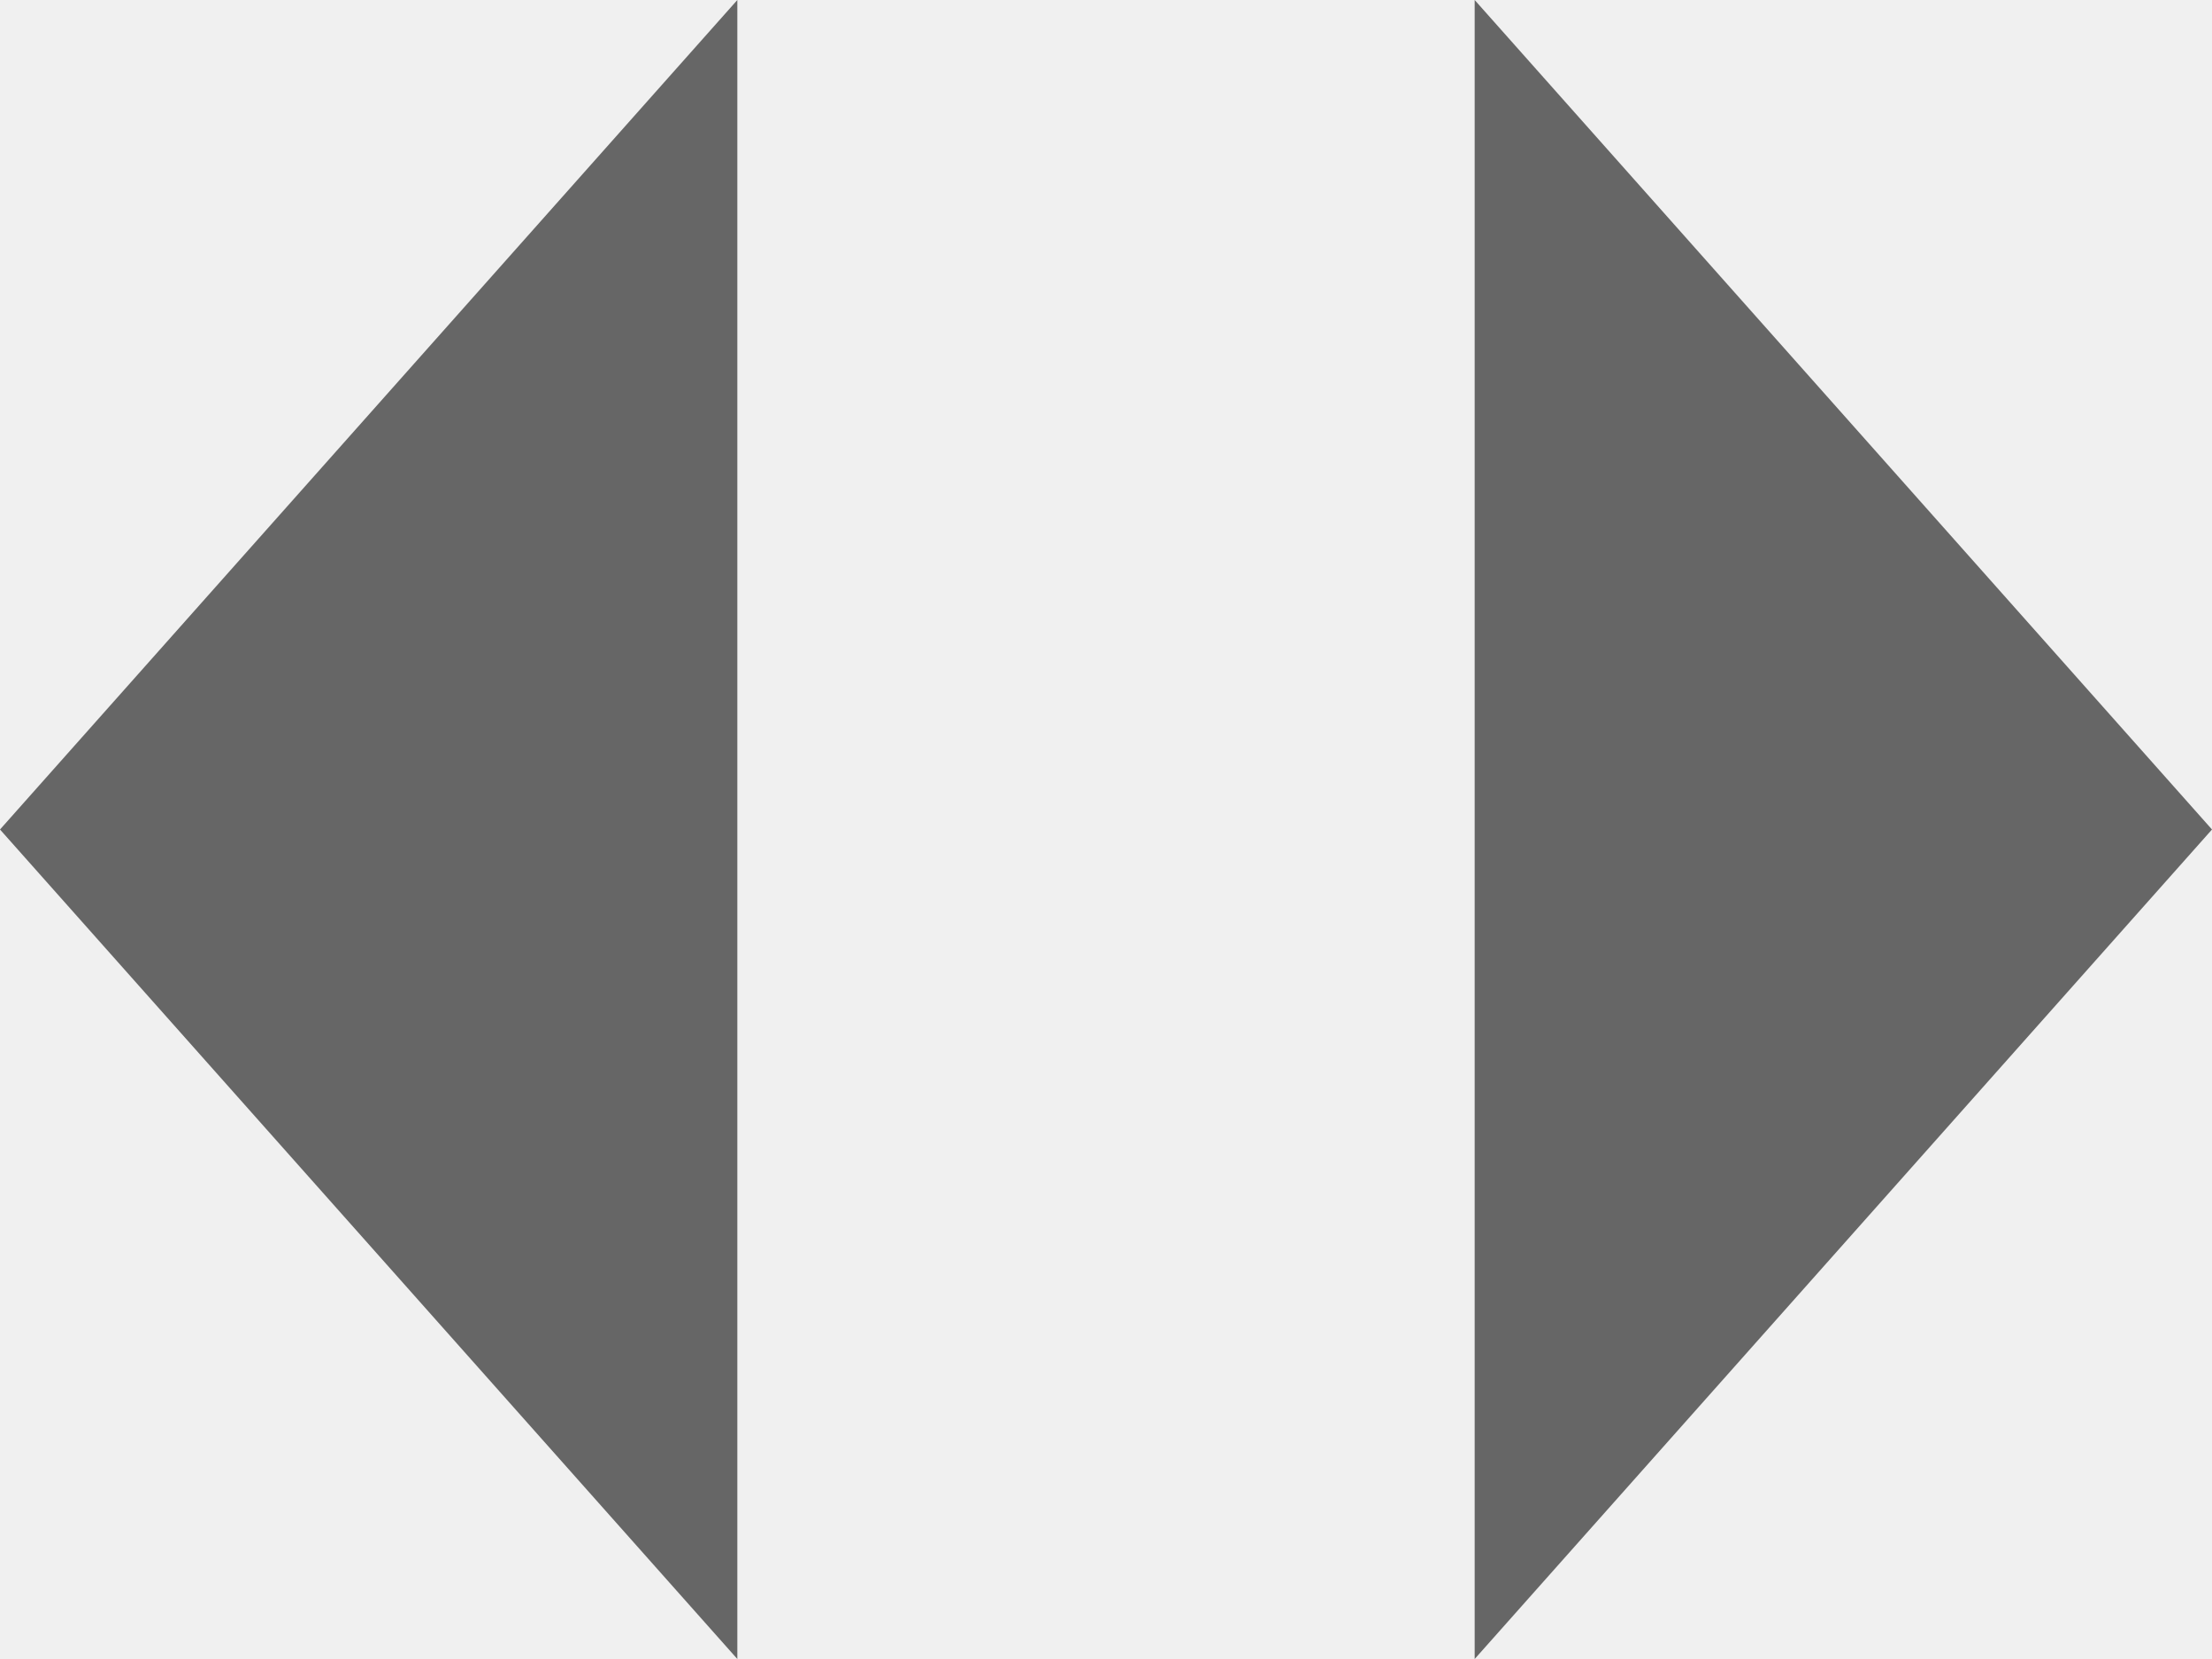
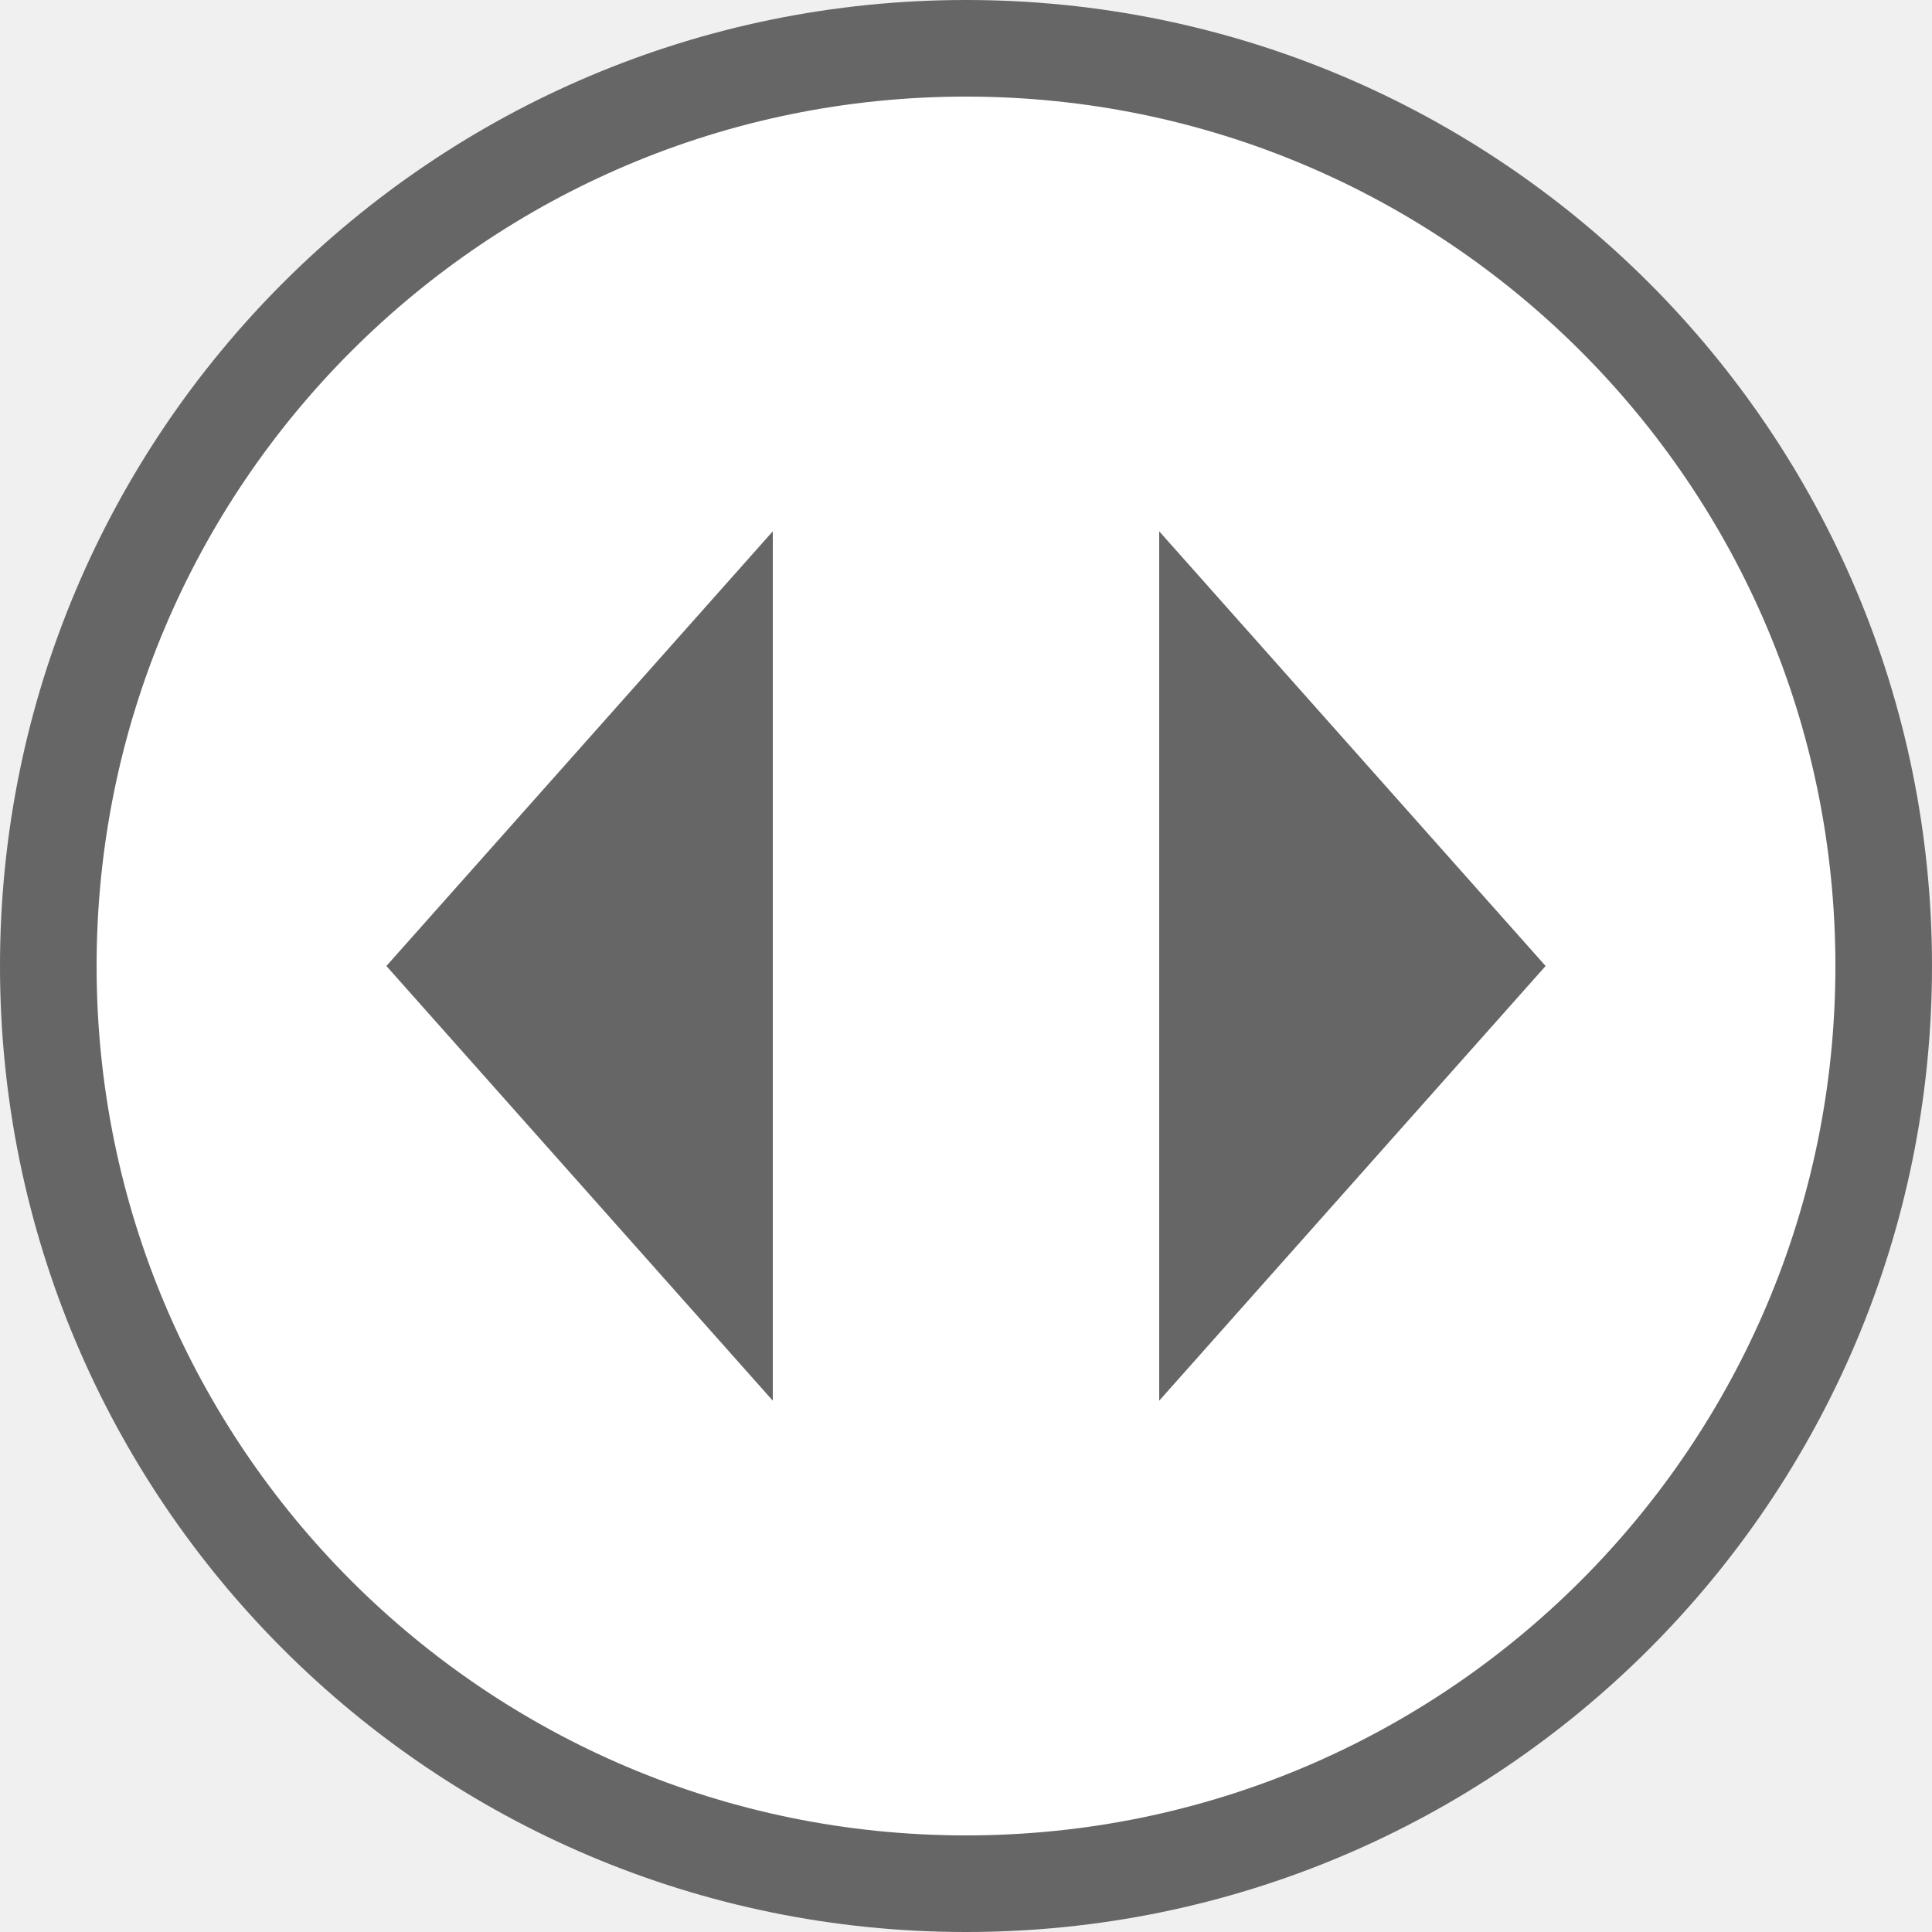
- <svg xmlns="http://www.w3.org/2000/svg" width="24" height="18" viewBox="0 0 24 18" fill="none">
-   <path d="M8 0L0 9L8 18V0Z" fill="#666666" />
-   <path d="M24 9L16 0V18L24 9Z" fill="#666666" />
+ <svg xmlns="http://www.w3.org/2000/svg" width="40" height="40" viewBox="0 0 40 40" fill="none">
+   <rect x="1" y="1" width="38" height="38" rx="19" fill="white" />
+   <path d="M16 11L8 20L16 29V11Z" fill="#666666" />
+   <path d="M32 20L24 11V29L32 20Z" fill="#666666" />
+   <rect x="1" y="1" width="38" height="38" rx="19" stroke="#666666" stroke-width="2" />
</svg>
